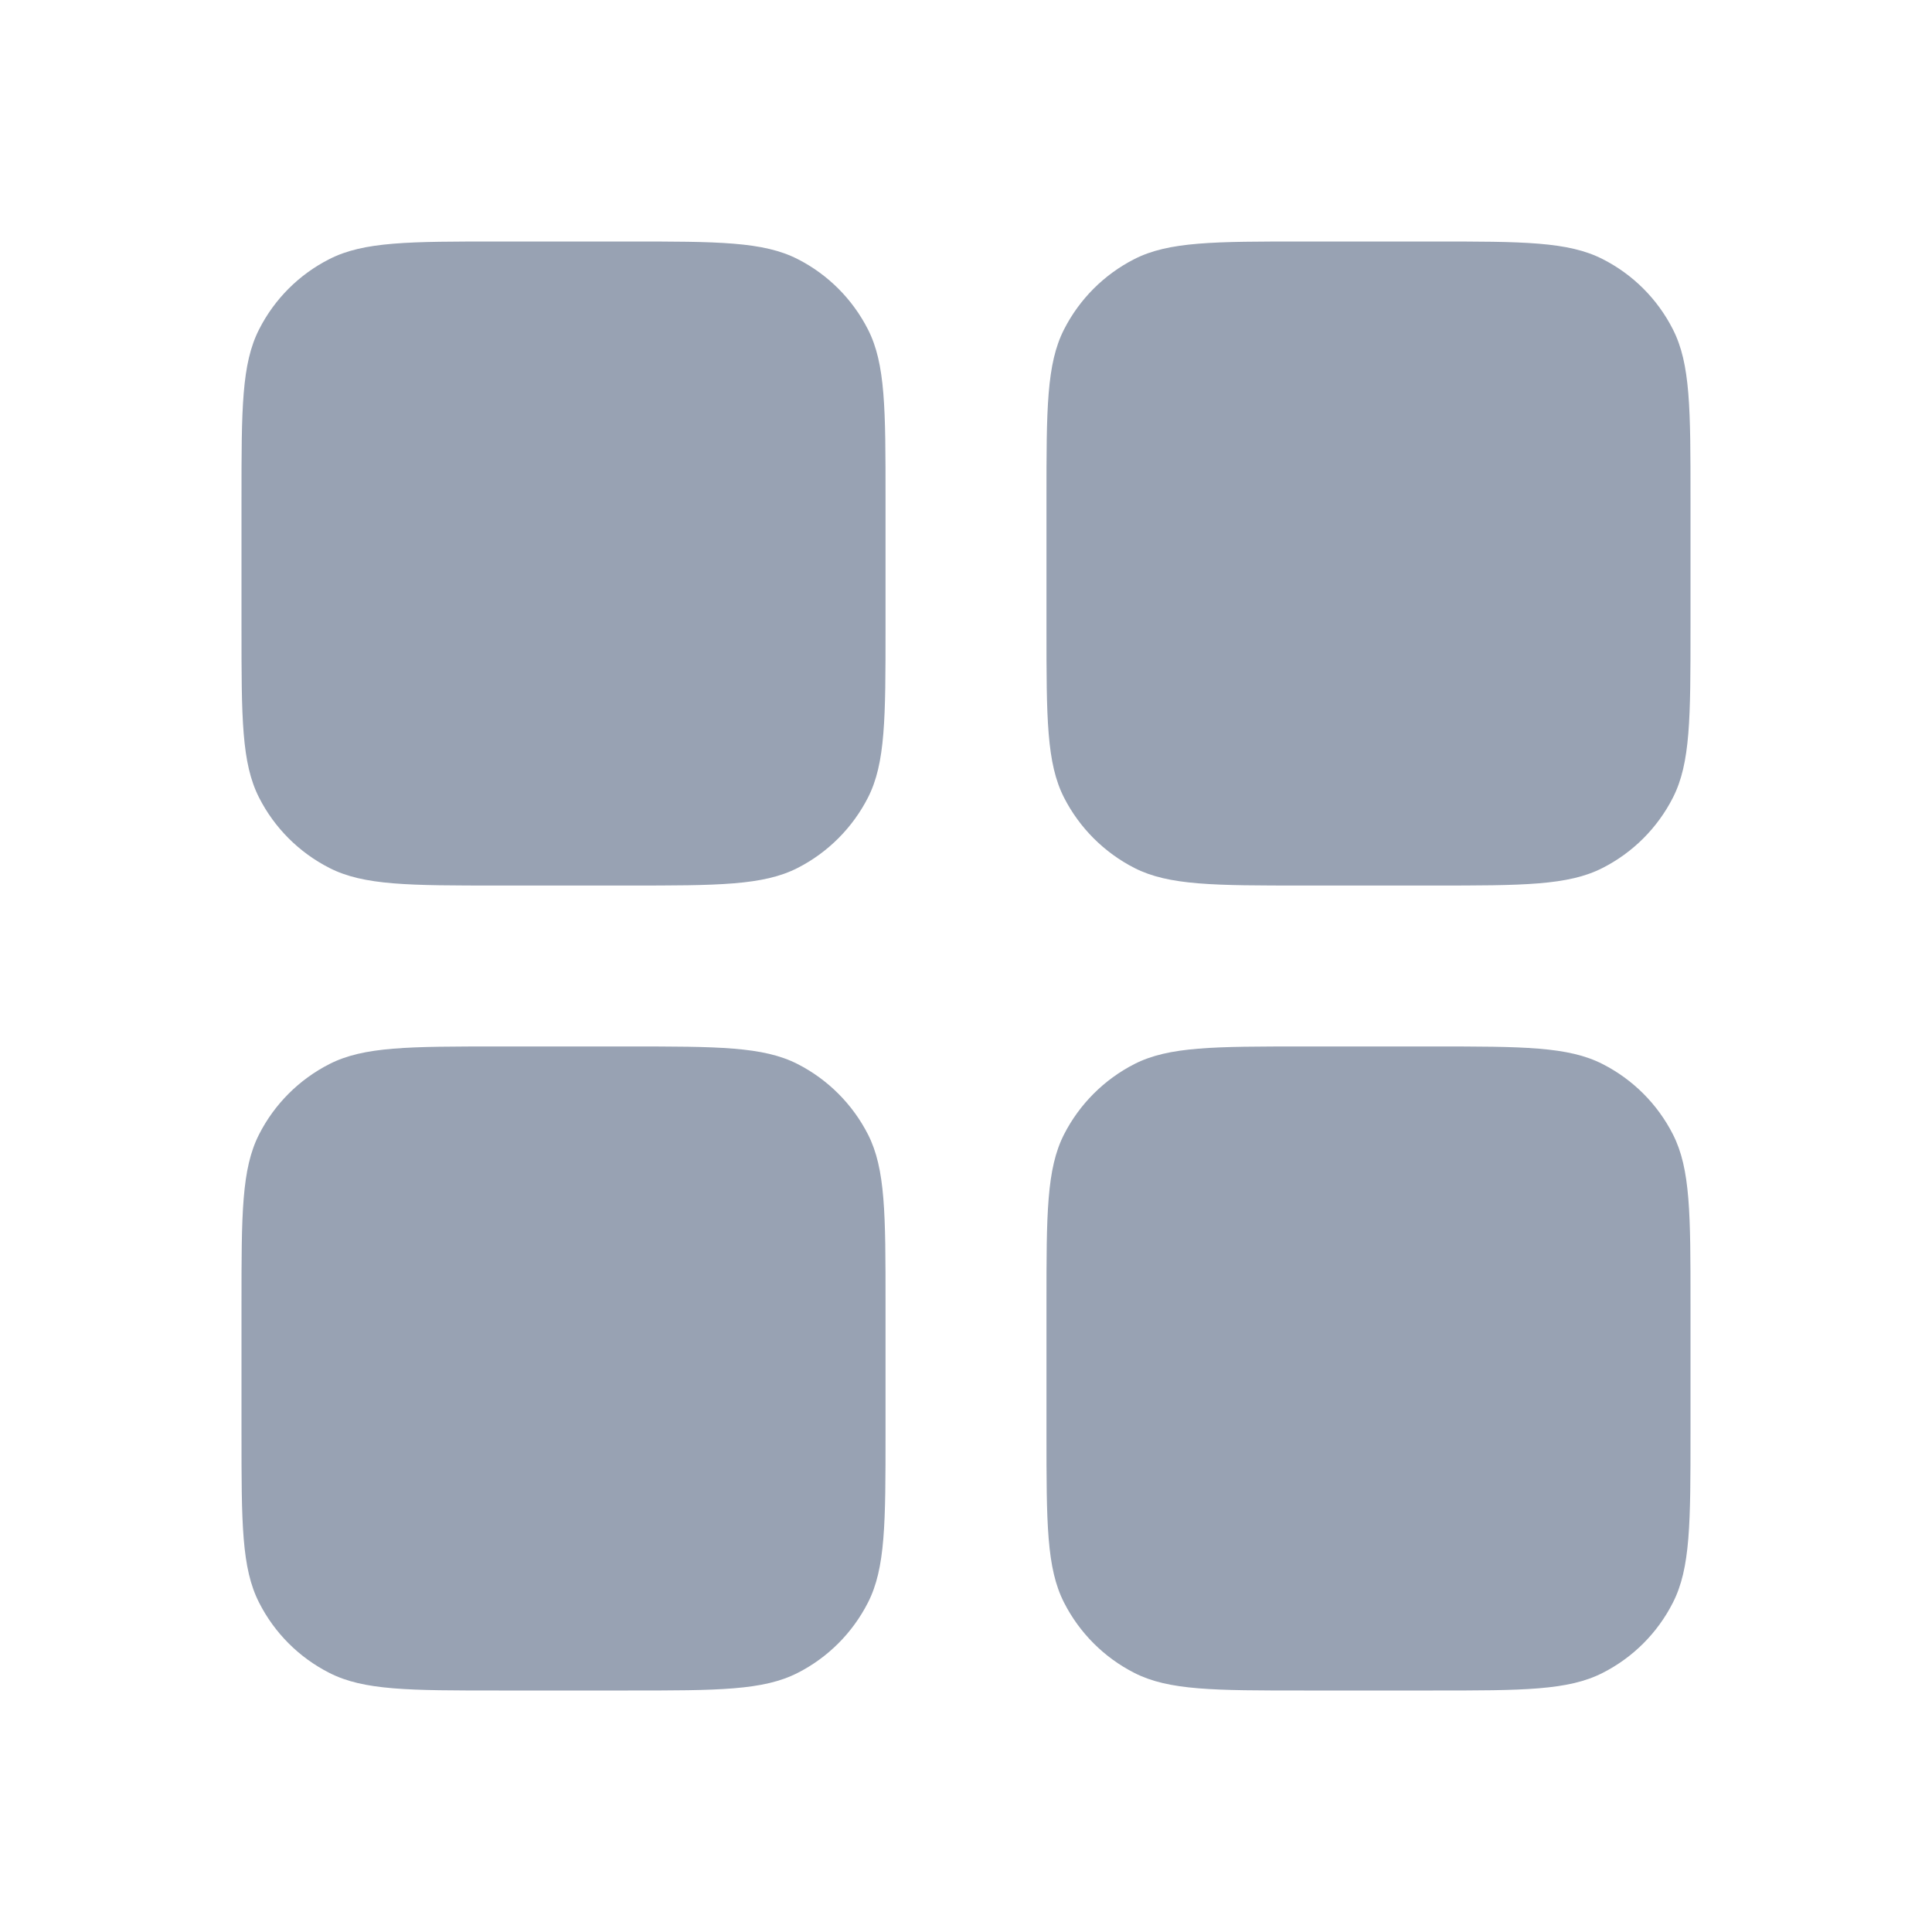
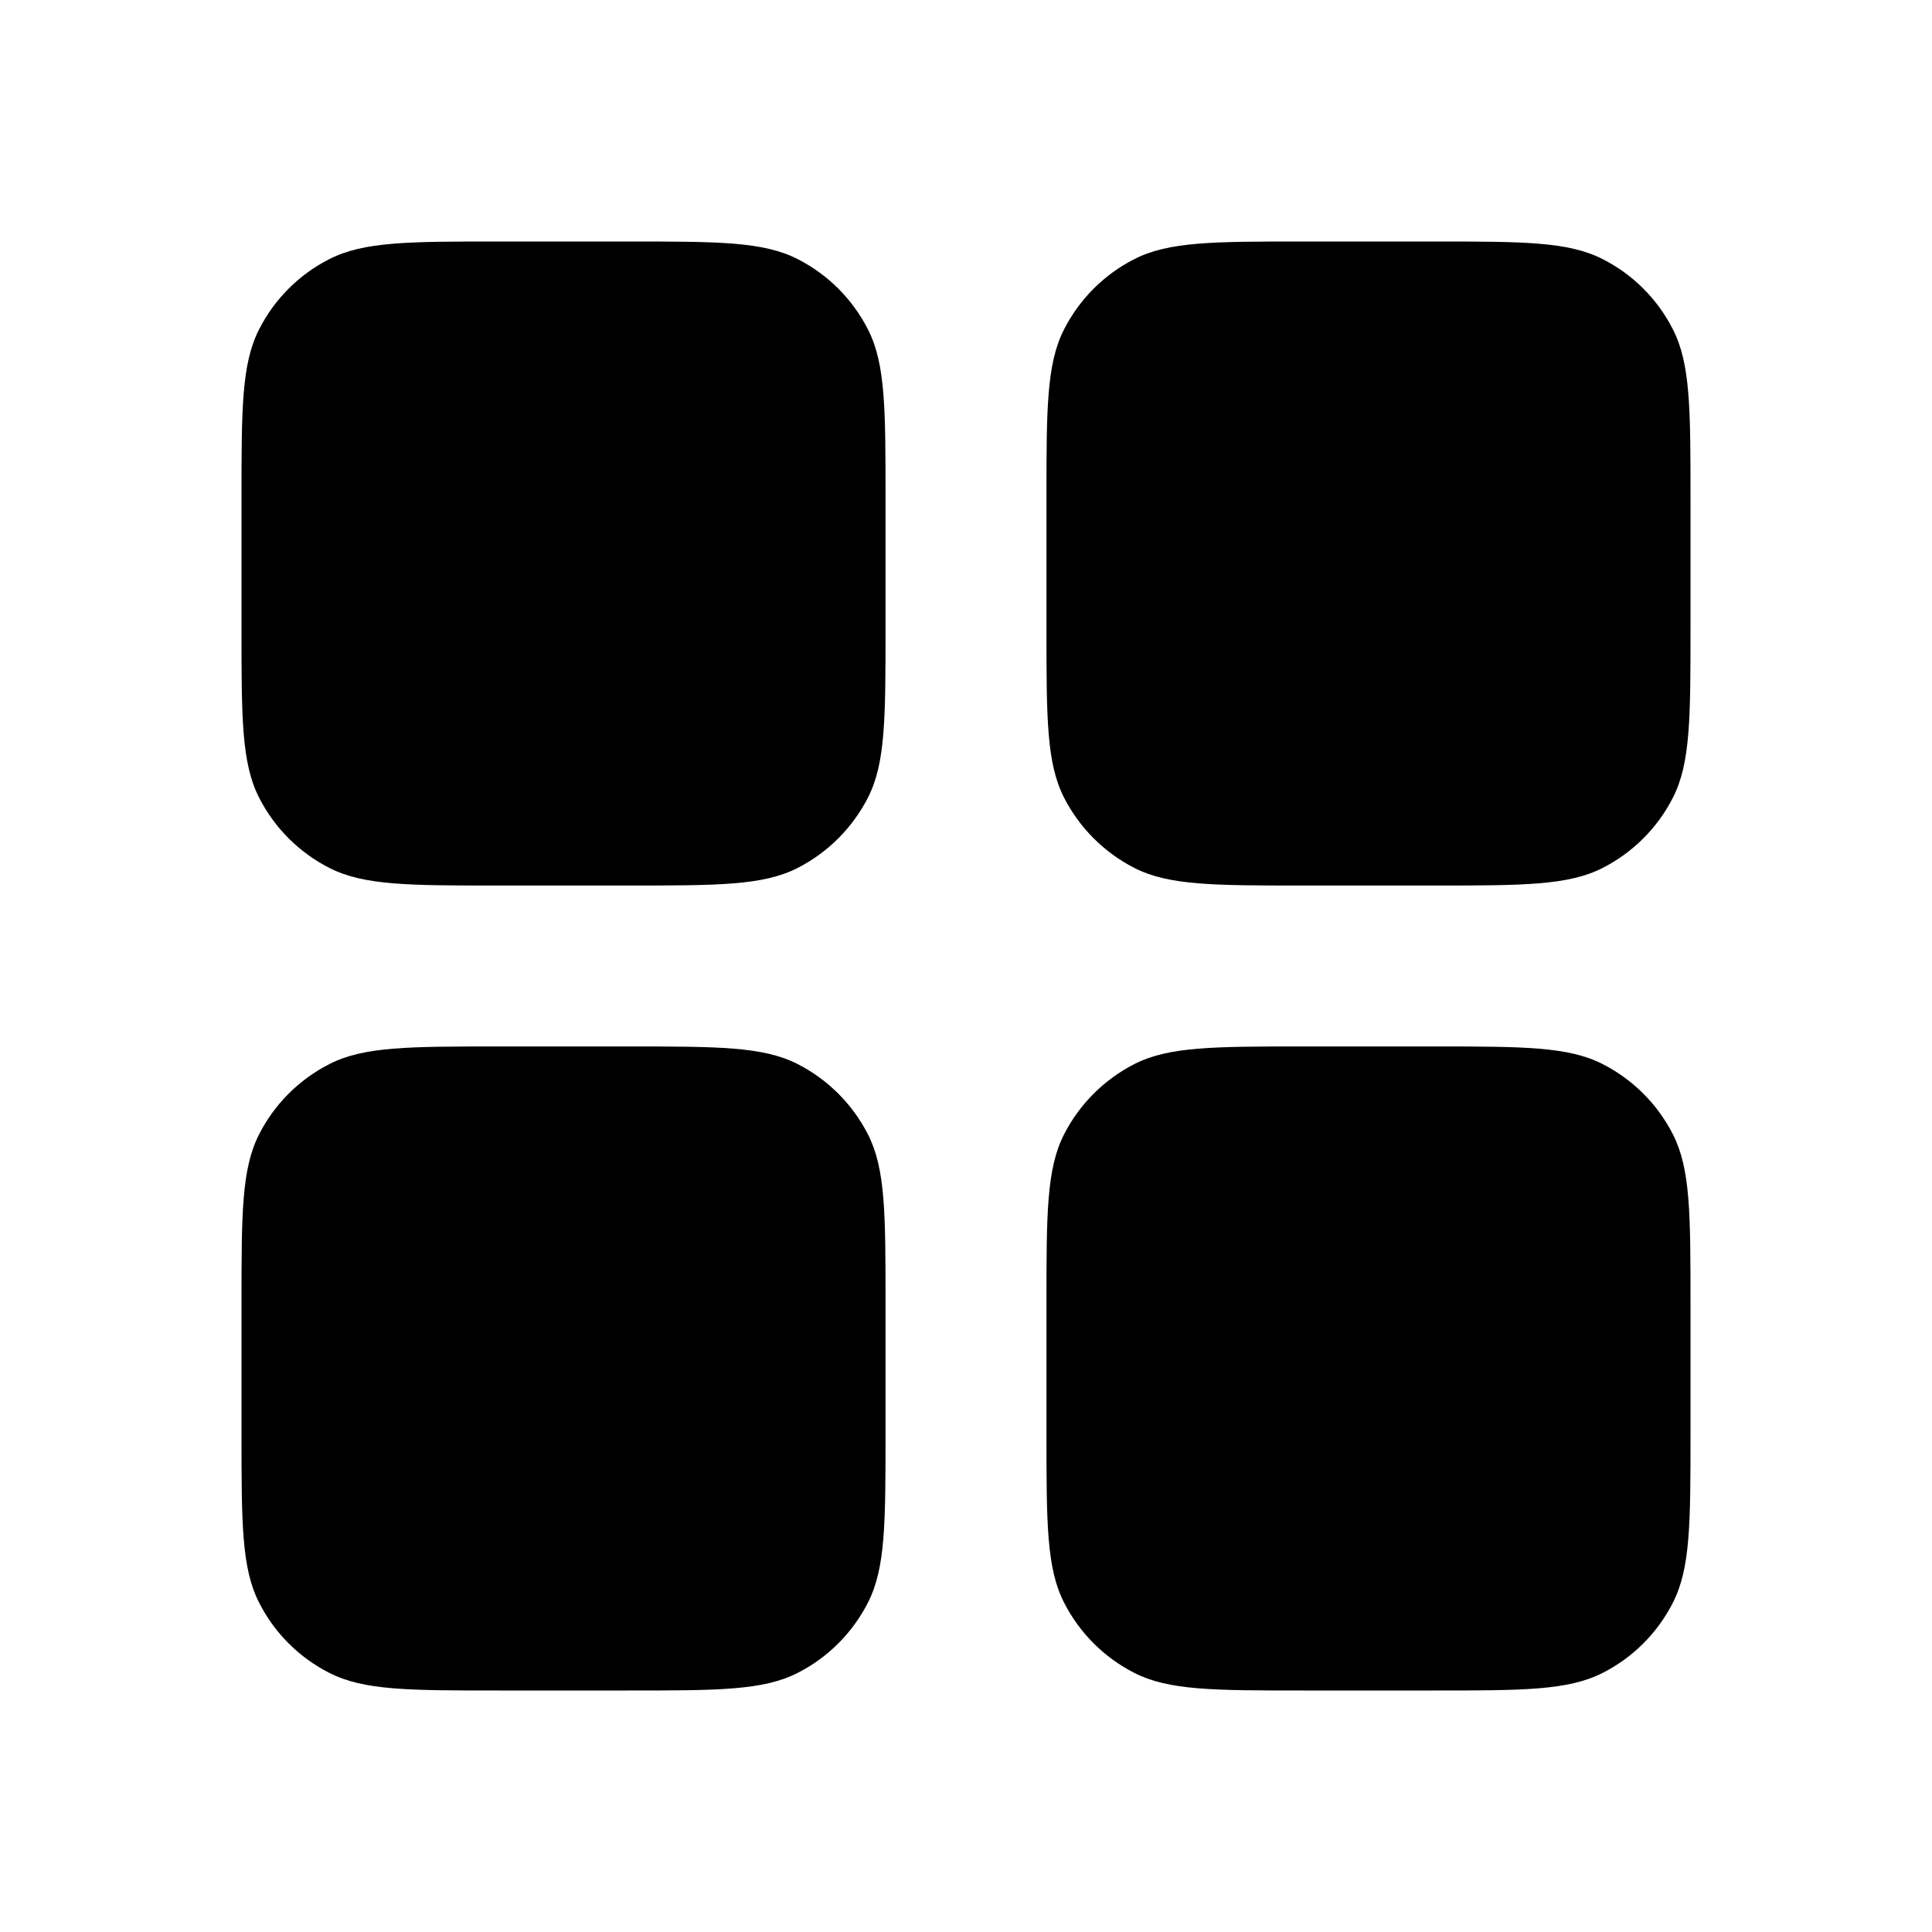
<svg xmlns="http://www.w3.org/2000/svg" width="20" height="20" viewBox="0 0 20 20" fill="none">
-   <path d="M2.682 3.41C2.5 3.767 2.5 4.233 2.5 5.167V6.5C2.5 7.433 2.5 7.9 2.682 8.257C2.841 8.57 3.096 8.825 3.41 8.985C3.767 9.167 4.233 9.167 5.167 9.167H6.5C7.433 9.167 7.9 9.167 8.257 8.985C8.57 8.825 8.825 8.57 8.985 8.257C9.167 7.9 9.167 7.433 9.167 6.5V5.167C9.167 4.233 9.167 3.767 8.985 3.41C8.825 3.096 8.57 2.841 8.257 2.682C7.9 2.5 7.433 2.5 6.5 2.5H5.167C4.233 2.5 3.767 2.5 3.41 2.682C3.096 2.841 2.841 3.096 2.682 3.41Z" fill="#98A2B3" />
-   <path d="M11.015 3.41C10.833 3.767 10.833 4.233 10.833 5.167V6.5C10.833 7.433 10.833 7.9 11.015 8.257C11.175 8.57 11.43 8.825 11.743 8.985C12.1 9.167 12.567 9.167 13.5 9.167H14.833C15.767 9.167 16.233 9.167 16.59 8.985C16.904 8.825 17.159 8.57 17.318 8.257C17.5 7.9 17.5 7.433 17.5 6.5V5.167C17.5 4.233 17.5 3.767 17.318 3.41C17.159 3.096 16.904 2.841 16.59 2.682C16.233 2.5 15.767 2.5 14.833 2.5H13.5C12.567 2.5 12.1 2.5 11.743 2.682C11.43 2.841 11.175 3.096 11.015 3.41Z" fill="#98A2B3" />
-   <path d="M10.833 13.5C10.833 12.567 10.833 12.1 11.015 11.743C11.175 11.43 11.43 11.175 11.743 11.015C12.1 10.833 12.567 10.833 13.5 10.833H14.833C15.767 10.833 16.233 10.833 16.59 11.015C16.904 11.175 17.159 11.43 17.318 11.743C17.5 12.1 17.5 12.567 17.5 13.5V14.833C17.5 15.767 17.5 16.233 17.318 16.59C17.159 16.904 16.904 17.159 16.59 17.318C16.233 17.5 15.767 17.5 14.833 17.5H13.5C12.567 17.5 12.1 17.5 11.743 17.318C11.43 17.159 11.175 16.904 11.015 16.59C10.833 16.233 10.833 15.767 10.833 14.833V13.5Z" fill="#98A2B3" />
-   <path d="M2.682 11.743C2.5 12.1 2.5 12.567 2.5 13.5V14.833C2.5 15.767 2.5 16.233 2.682 16.59C2.841 16.904 3.096 17.159 3.41 17.318C3.767 17.5 4.233 17.5 5.167 17.5H6.5C7.433 17.5 7.9 17.5 8.257 17.318C8.57 17.159 8.825 16.904 8.985 16.59C9.167 16.233 9.167 15.767 9.167 14.833V13.5C9.167 12.567 9.167 12.1 8.985 11.743C8.825 11.43 8.57 11.175 8.257 11.015C7.9 10.833 7.433 10.833 6.5 10.833H5.167C4.233 10.833 3.767 10.833 3.41 11.015C3.096 11.175 2.841 11.43 2.682 11.743Z" fill="#98A2B3" />
+   <path d="M2.682 3.41C2.5 3.767 2.5 4.233 2.5 5.167V6.5C2.5 7.433 2.5 7.9 2.682 8.257C2.841 8.57 3.096 8.825 3.41 8.985C3.767 9.167 4.233 9.167 5.167 9.167H6.5C7.433 9.167 7.9 9.167 8.257 8.985C8.57 8.825 8.825 8.57 8.985 8.257C9.167 7.9 9.167 7.433 9.167 6.5V5.167C9.167 4.233 9.167 3.767 8.985 3.41C8.825 3.096 8.57 2.841 8.257 2.682C7.9 2.5 7.433 2.5 6.5 2.5H5.167C4.233 2.5 3.767 2.5 3.41 2.682C3.096 2.841 2.841 3.096 2.682 3.41Z" fill="currentColor" />
+   <path d="M11.015 3.41C10.833 3.767 10.833 4.233 10.833 5.167V6.5C10.833 7.433 10.833 7.9 11.015 8.257C11.175 8.57 11.43 8.825 11.743 8.985C12.1 9.167 12.567 9.167 13.5 9.167H14.833C15.767 9.167 16.233 9.167 16.59 8.985C16.904 8.825 17.159 8.57 17.318 8.257C17.5 7.9 17.5 7.433 17.5 6.5V5.167C17.5 4.233 17.5 3.767 17.318 3.41C17.159 3.096 16.904 2.841 16.59 2.682C16.233 2.5 15.767 2.5 14.833 2.5H13.5C12.567 2.5 12.1 2.5 11.743 2.682C11.43 2.841 11.175 3.096 11.015 3.41Z" fill="currentColor" />
+   <path d="M10.833 13.5C10.833 12.567 10.833 12.1 11.015 11.743C11.175 11.43 11.43 11.175 11.743 11.015C12.1 10.833 12.567 10.833 13.5 10.833H14.833C15.767 10.833 16.233 10.833 16.59 11.015C16.904 11.175 17.159 11.43 17.318 11.743C17.5 12.1 17.5 12.567 17.5 13.5V14.833C17.5 15.767 17.5 16.233 17.318 16.59C17.159 16.904 16.904 17.159 16.59 17.318C16.233 17.5 15.767 17.5 14.833 17.5H13.5C12.567 17.5 12.1 17.5 11.743 17.318C11.43 17.159 11.175 16.904 11.015 16.59C10.833 16.233 10.833 15.767 10.833 14.833V13.5Z" fill="currentColor" />
+   <path d="M2.682 11.743C2.5 12.1 2.5 12.567 2.5 13.5V14.833C2.5 15.767 2.5 16.233 2.682 16.59C2.841 16.904 3.096 17.159 3.41 17.318C3.767 17.5 4.233 17.5 5.167 17.5H6.5C7.433 17.5 7.9 17.5 8.257 17.318C8.57 17.159 8.825 16.904 8.985 16.59C9.167 16.233 9.167 15.767 9.167 14.833V13.5C9.167 12.567 9.167 12.1 8.985 11.743C8.825 11.43 8.57 11.175 8.257 11.015C7.9 10.833 7.433 10.833 6.5 10.833H5.167C4.233 10.833 3.767 10.833 3.41 11.015C3.096 11.175 2.841 11.43 2.682 11.743Z" fill="currentColor" />
</svg>
